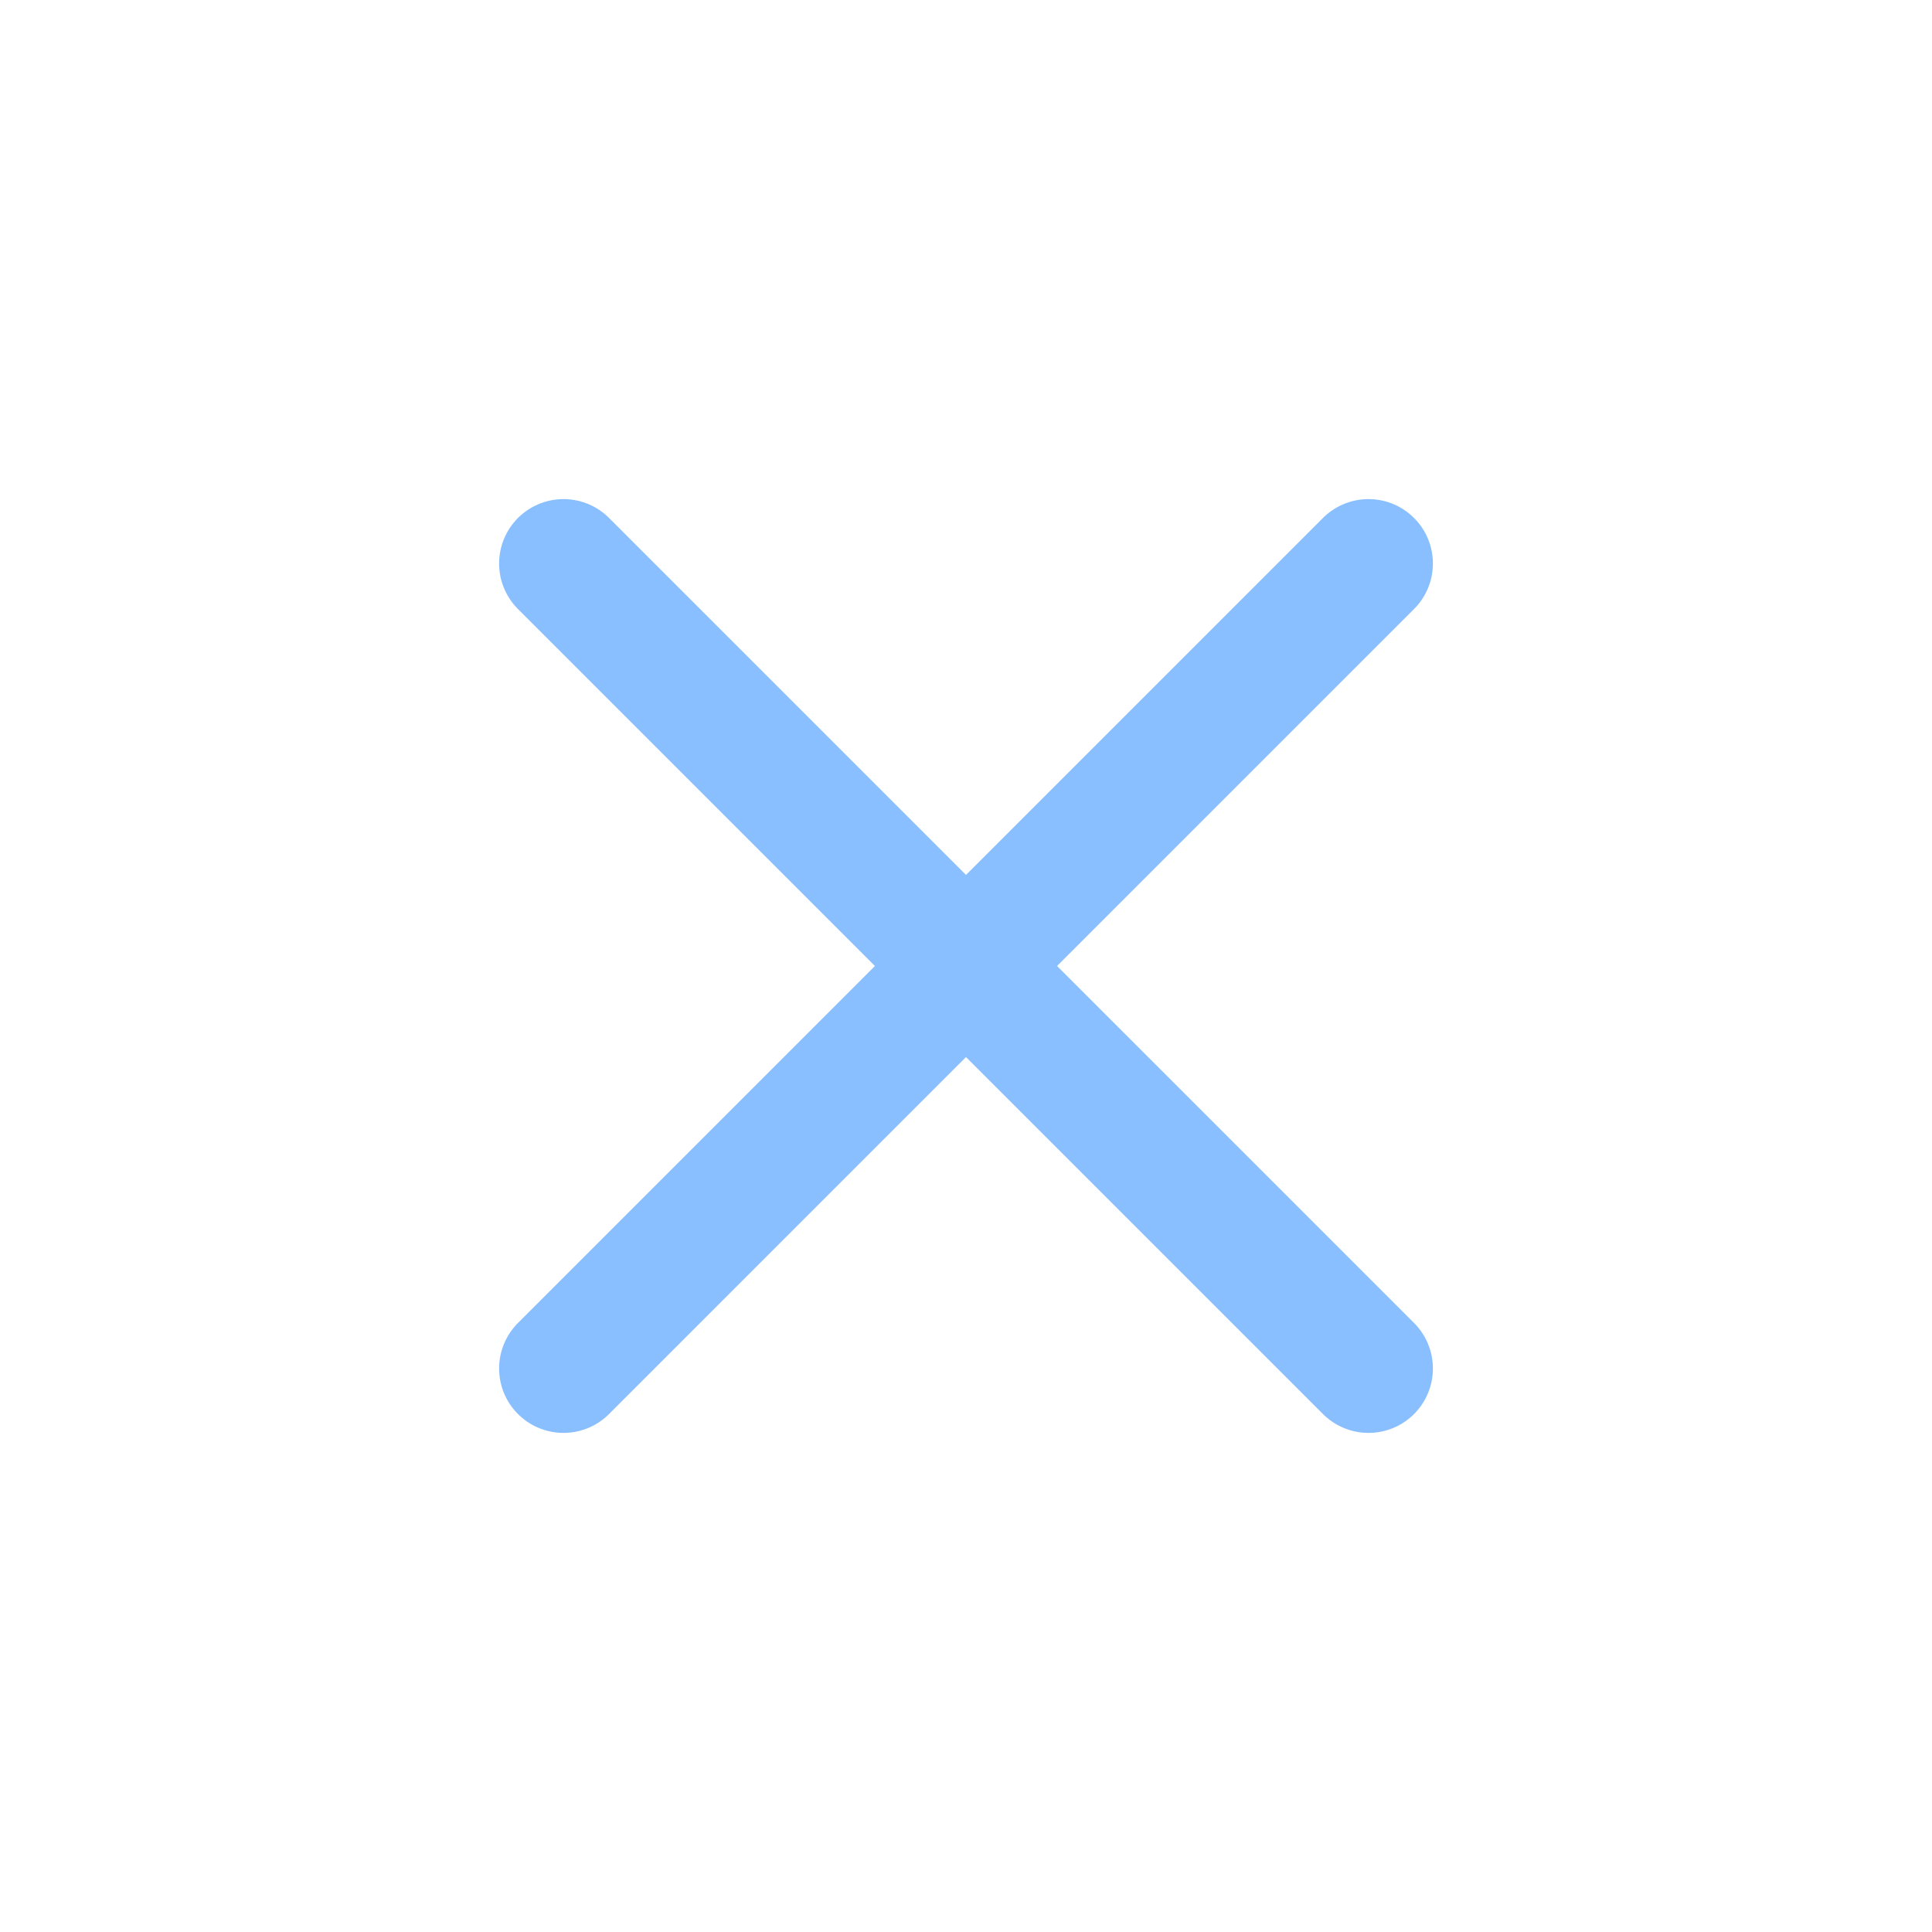
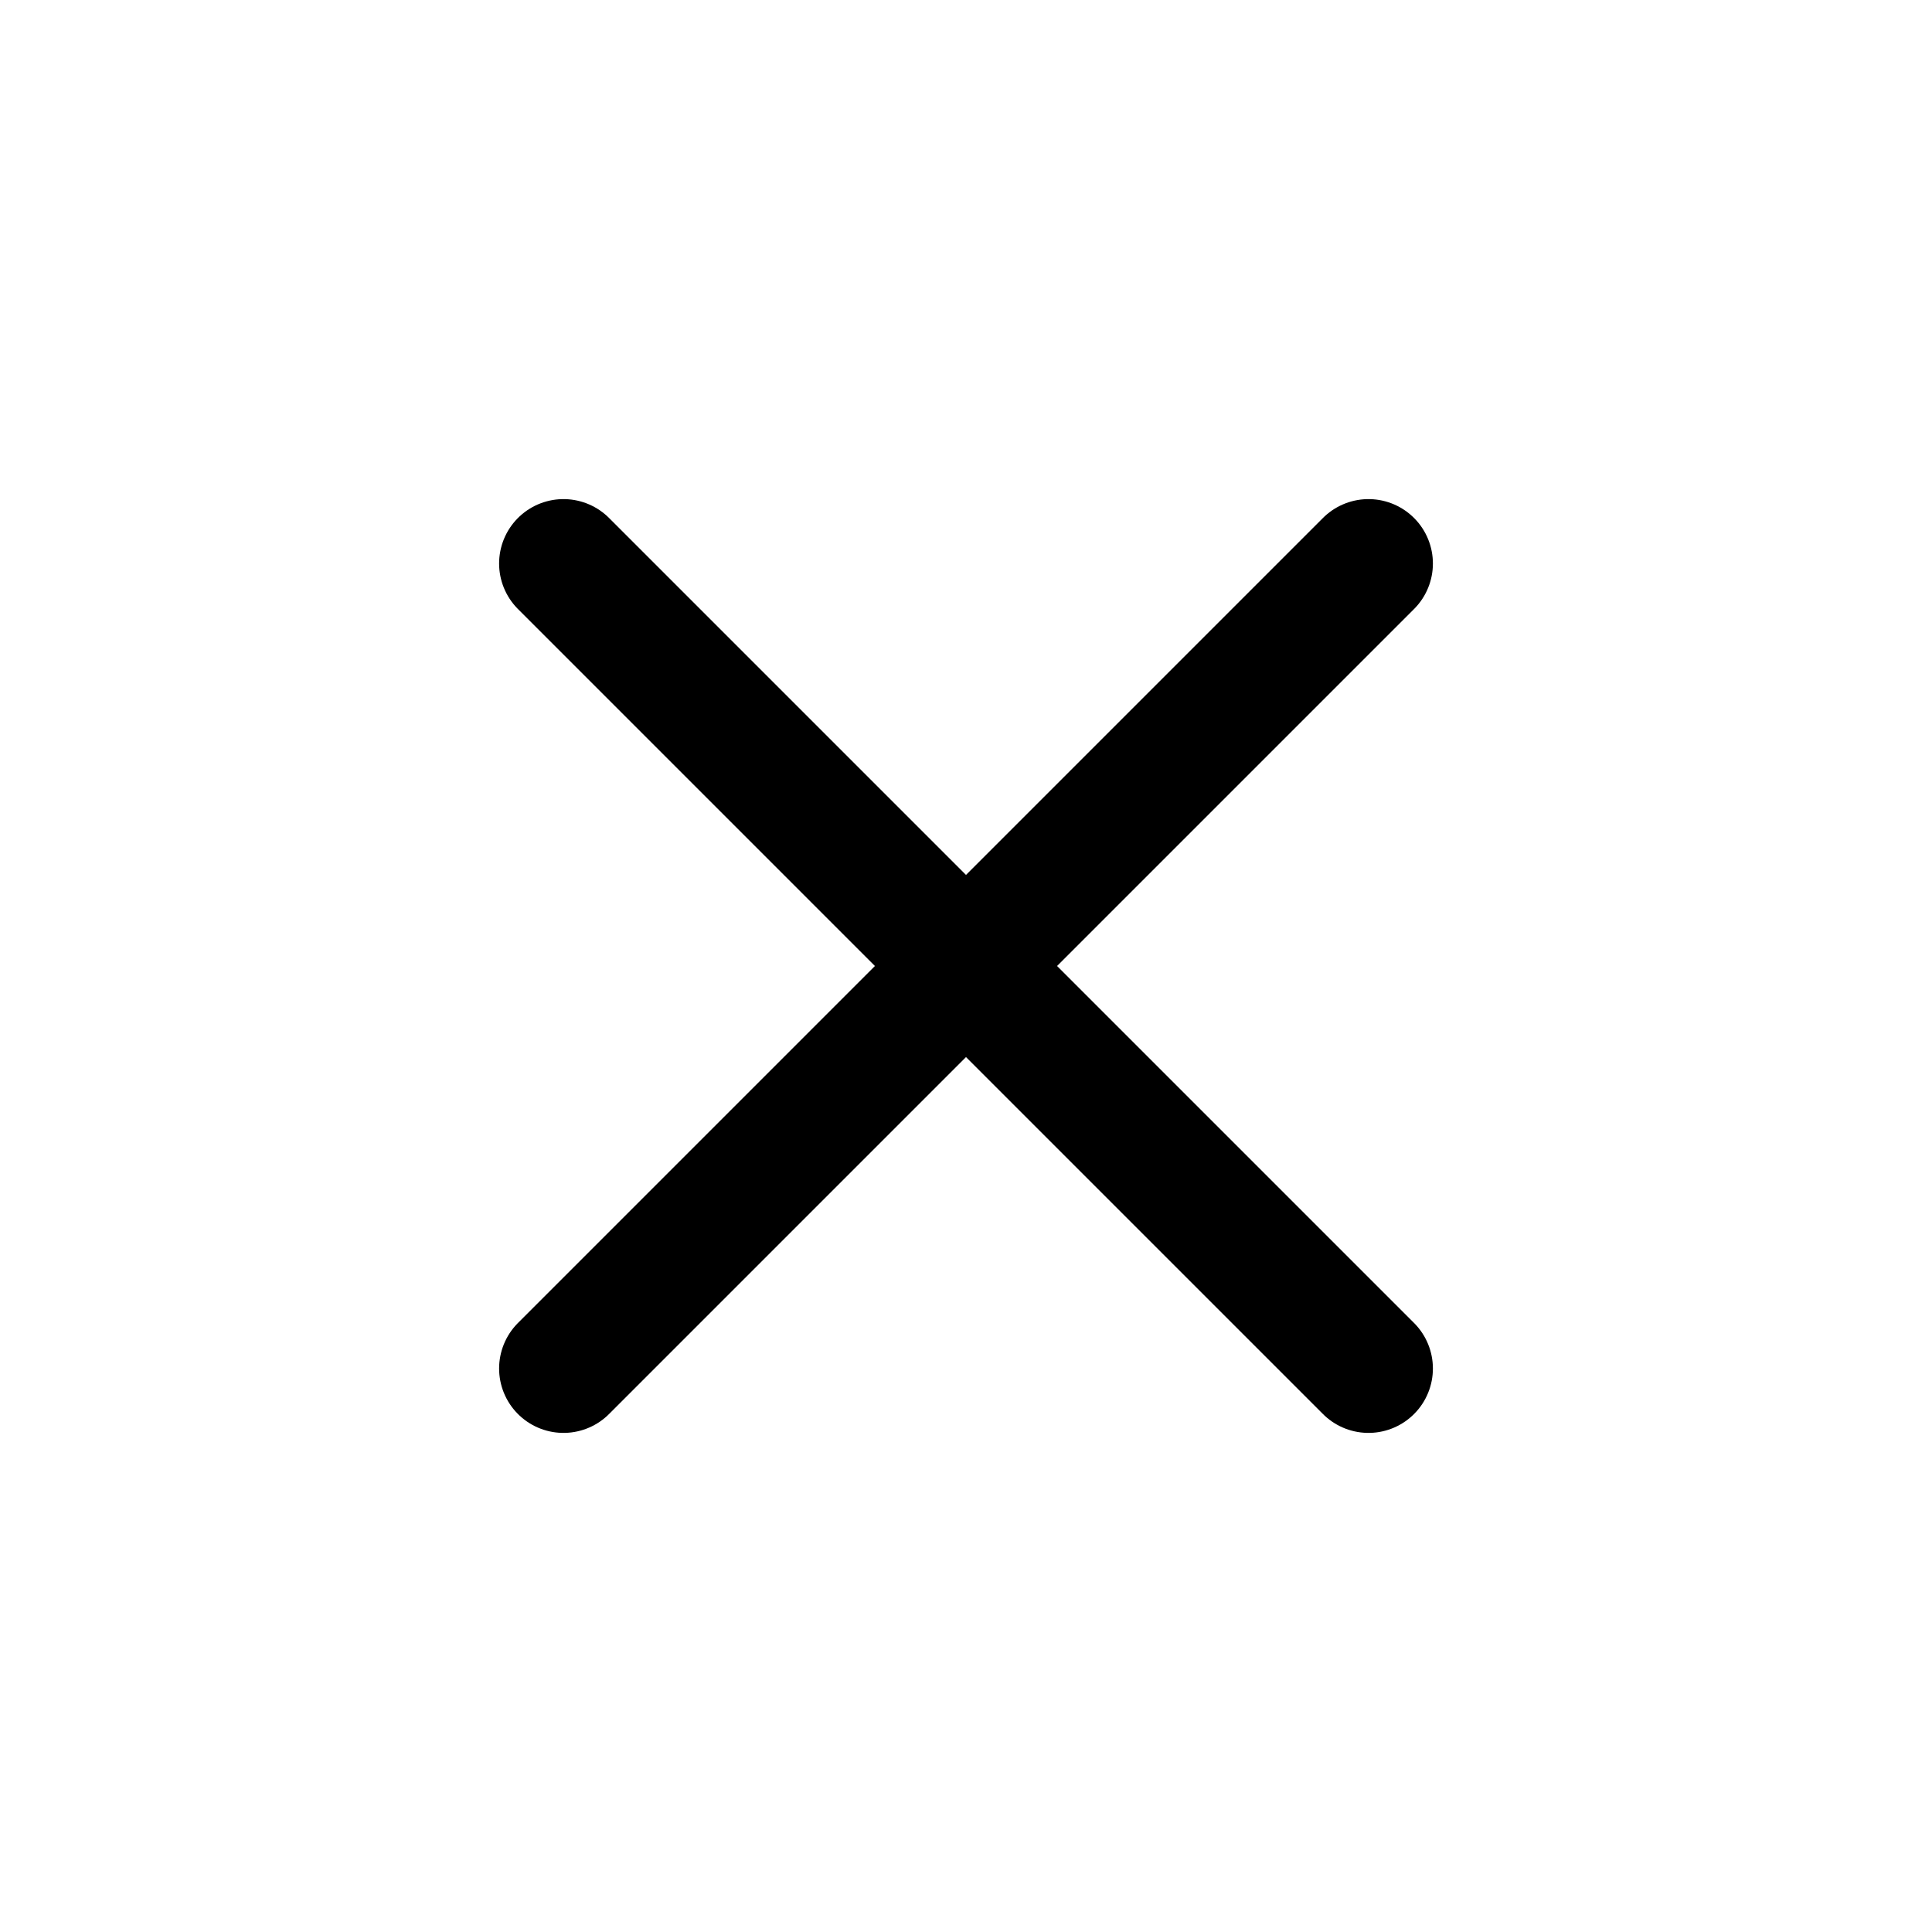
<svg xmlns="http://www.w3.org/2000/svg" width="24" height="24" viewBox="0 0 24 24" fill="none">
-   <path d="M7 7L12 12M12 12L17 17M12 12L7 17M12 12L17 7" stroke="#89BFFF" stroke-width="1.6" stroke-linecap="round" />
+   <path d="M7 7L12 12M12 12L17 17M12 12L7 17M12 12L17 7" stroke="#000000" stroke-width="1.6" stroke-linecap="round" />
</svg>
